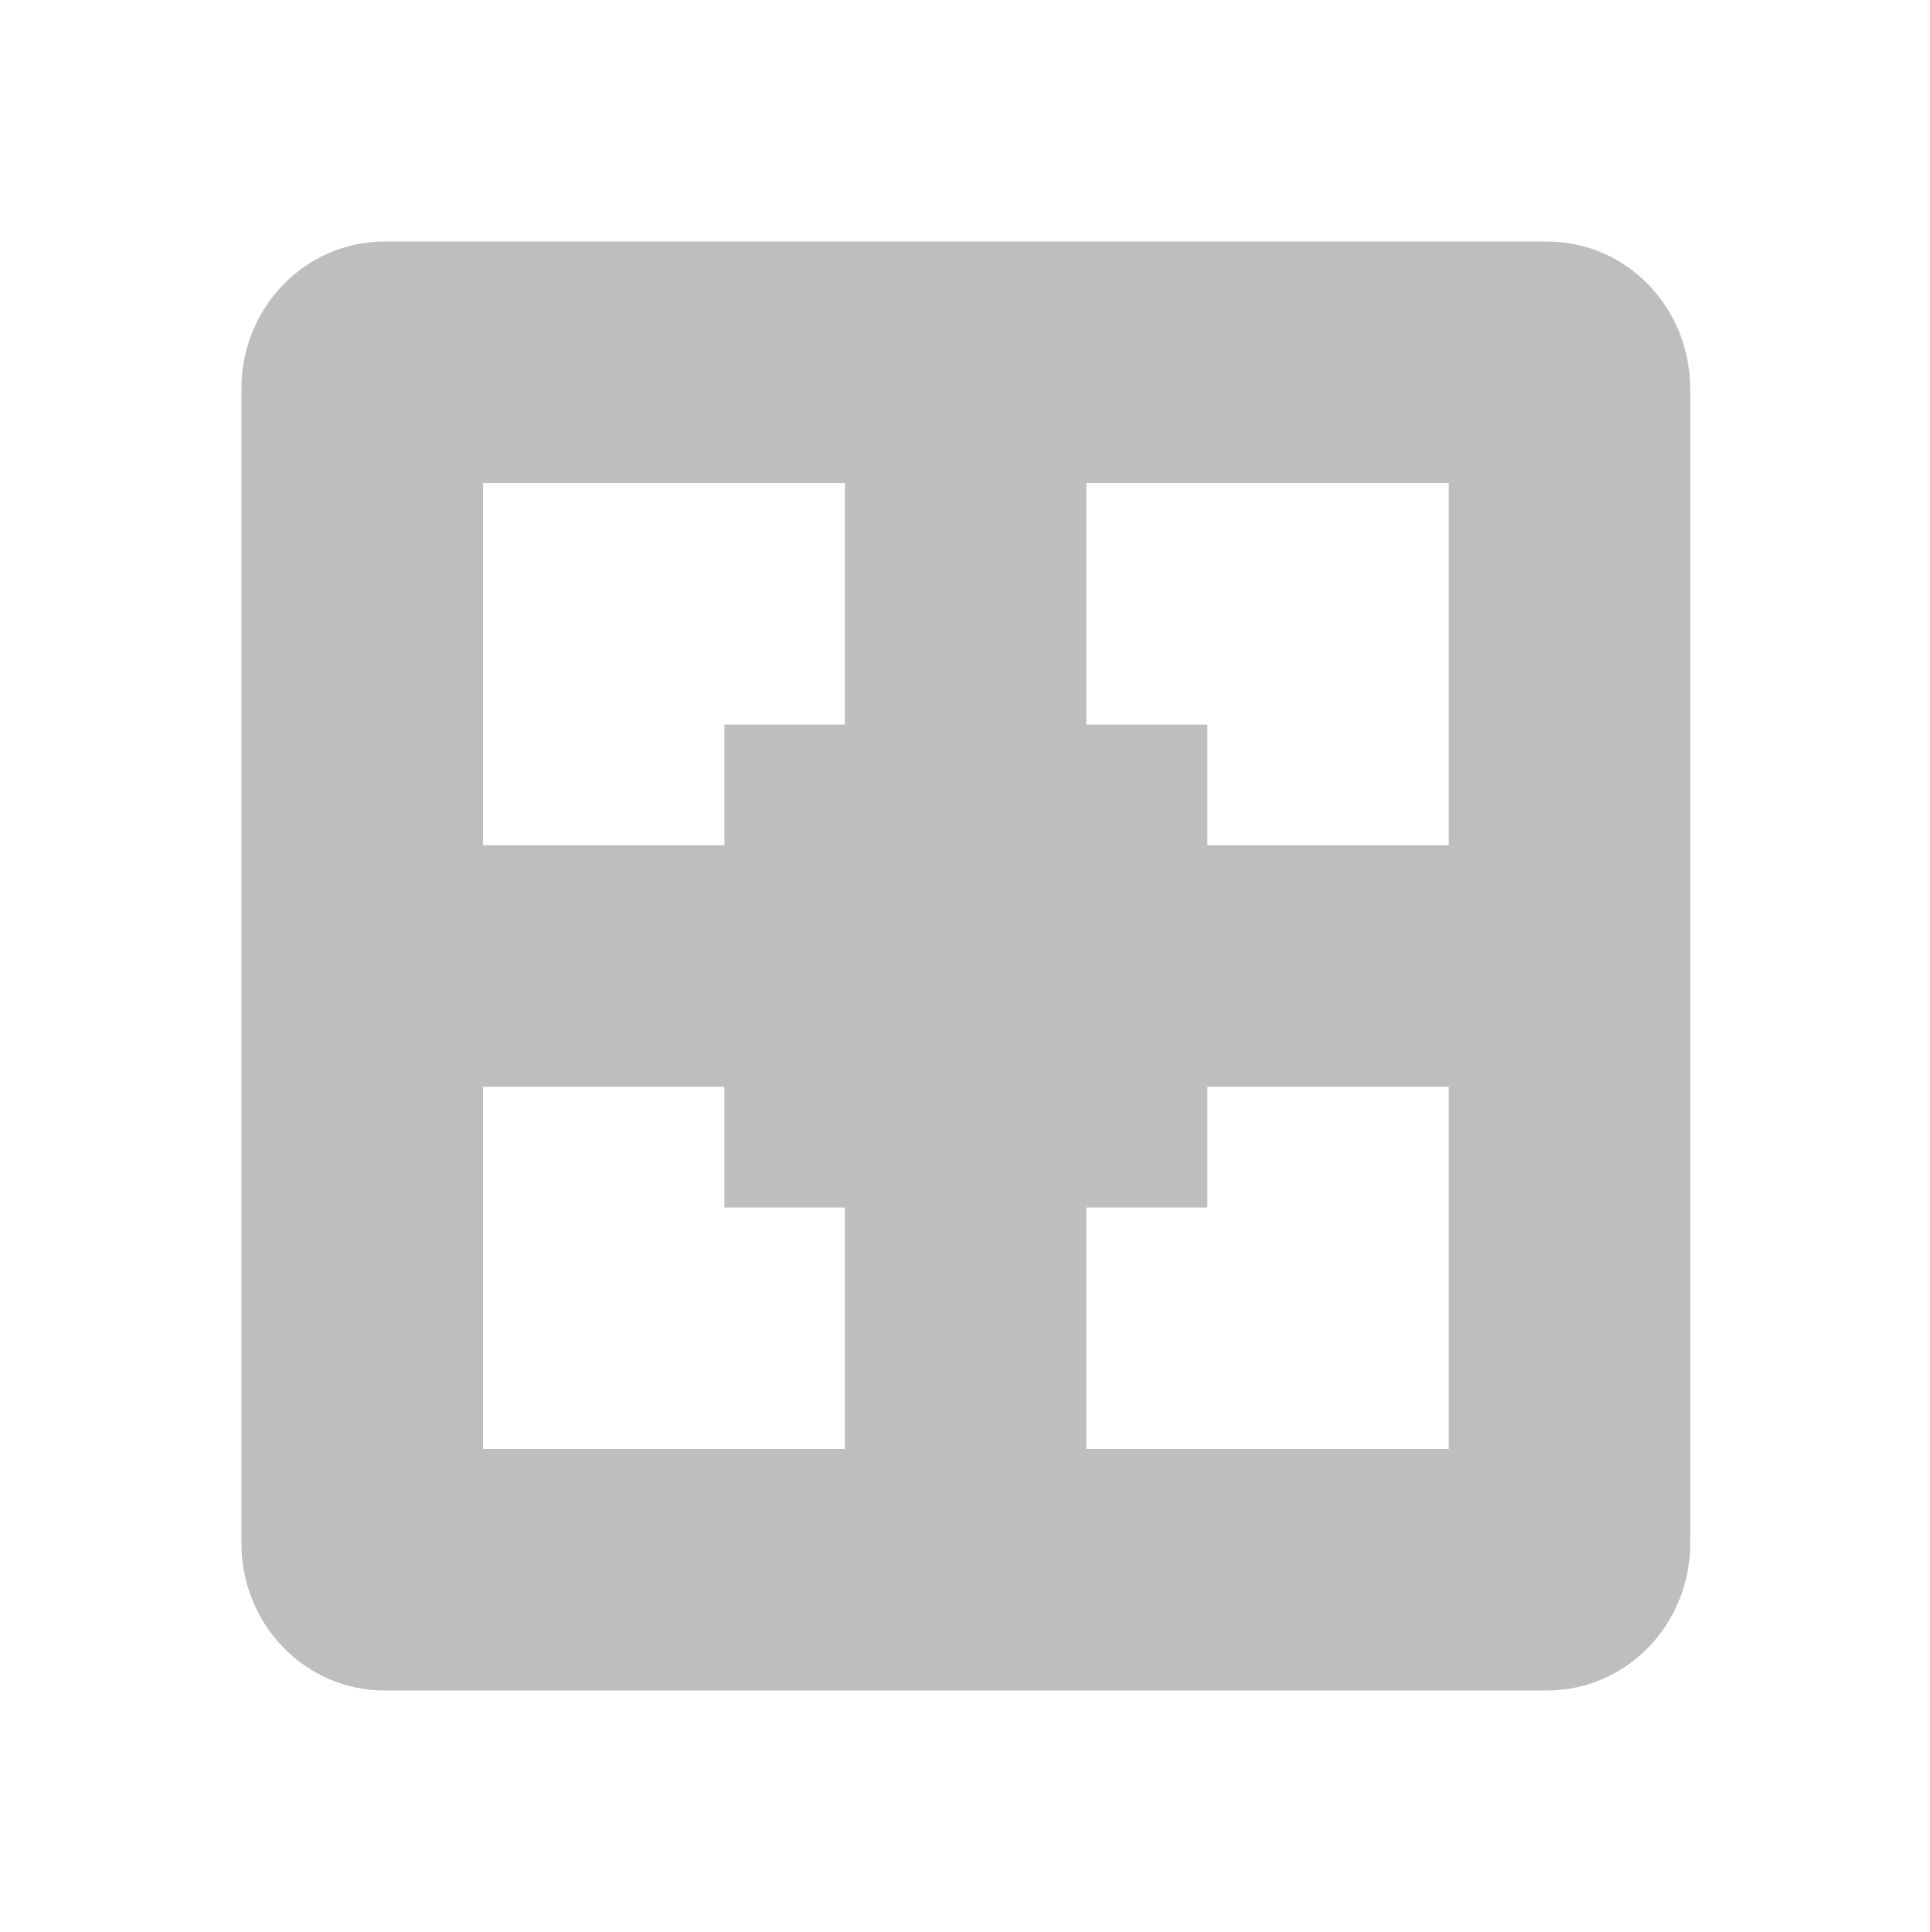
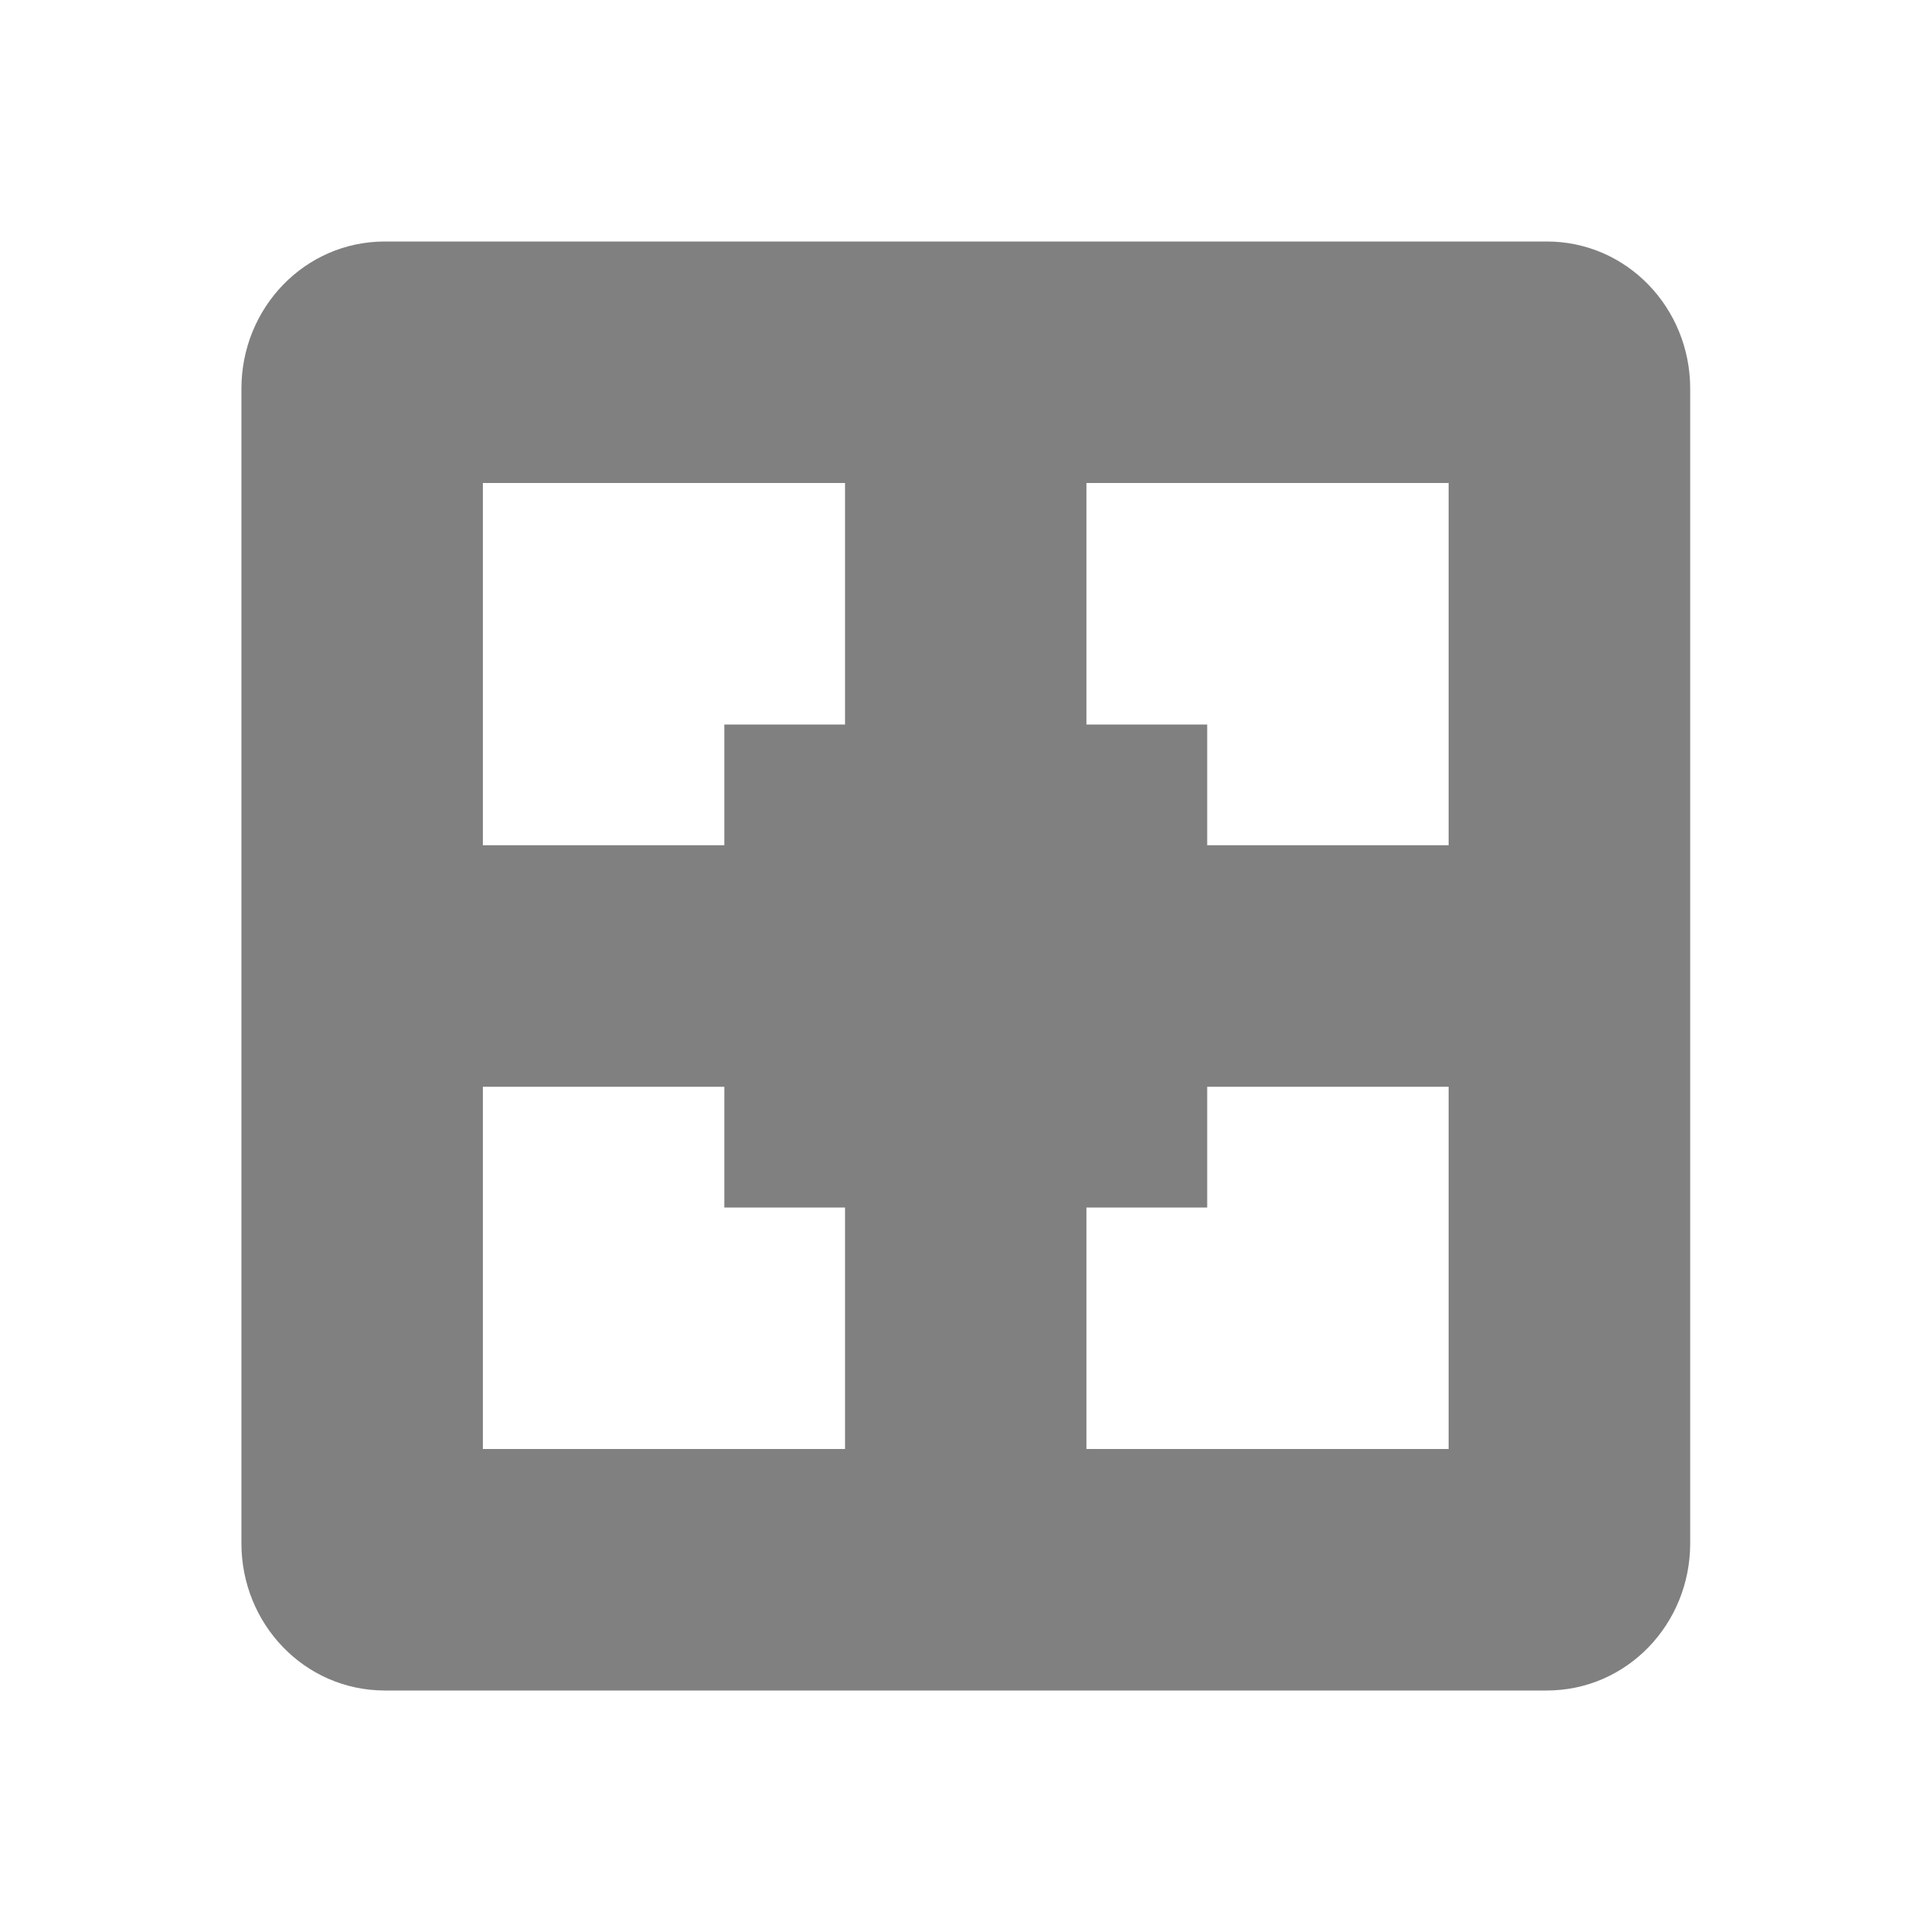
<svg xmlns="http://www.w3.org/2000/svg" width="15.982" height="16" version="1.1">
  <g transform="translate(-161.0002,-667)">
-     <path d="m164.188 669c-0.663 0-1.188 0.549-1.188 1.219v9.562c0 0.67 0.525 1.219 1.188 1.219h9.625c0.663 0 1.188-0.549 1.188-1.219v-9.562c0-0.67-0.525-1.219-1.188-1.219zm0.812 2h3v2h-1v1h-2zm5 0h3v3h-2v-1h-1zm-5 5h2v1h1v2h-3zm6 0h2v3h-3v-2h1z" style="fill:#bebebe" />
+     <path d="m164.188 669c-0.663 0-1.188 0.549-1.188 1.219v9.562c0 0.67 0.525 1.219 1.188 1.219h9.625c0.663 0 1.188-0.549 1.188-1.219v-9.562c0-0.67-0.525-1.219-1.188-1.219zm0.812 2h3v2h-1v1h-2zm5 0h3v3h-2v-1h-1zm-5 5h2v1h1v2h-3zm6 0h2v3h-3v-2h1z" style="fill:#808080" />
  </g>
</svg>
